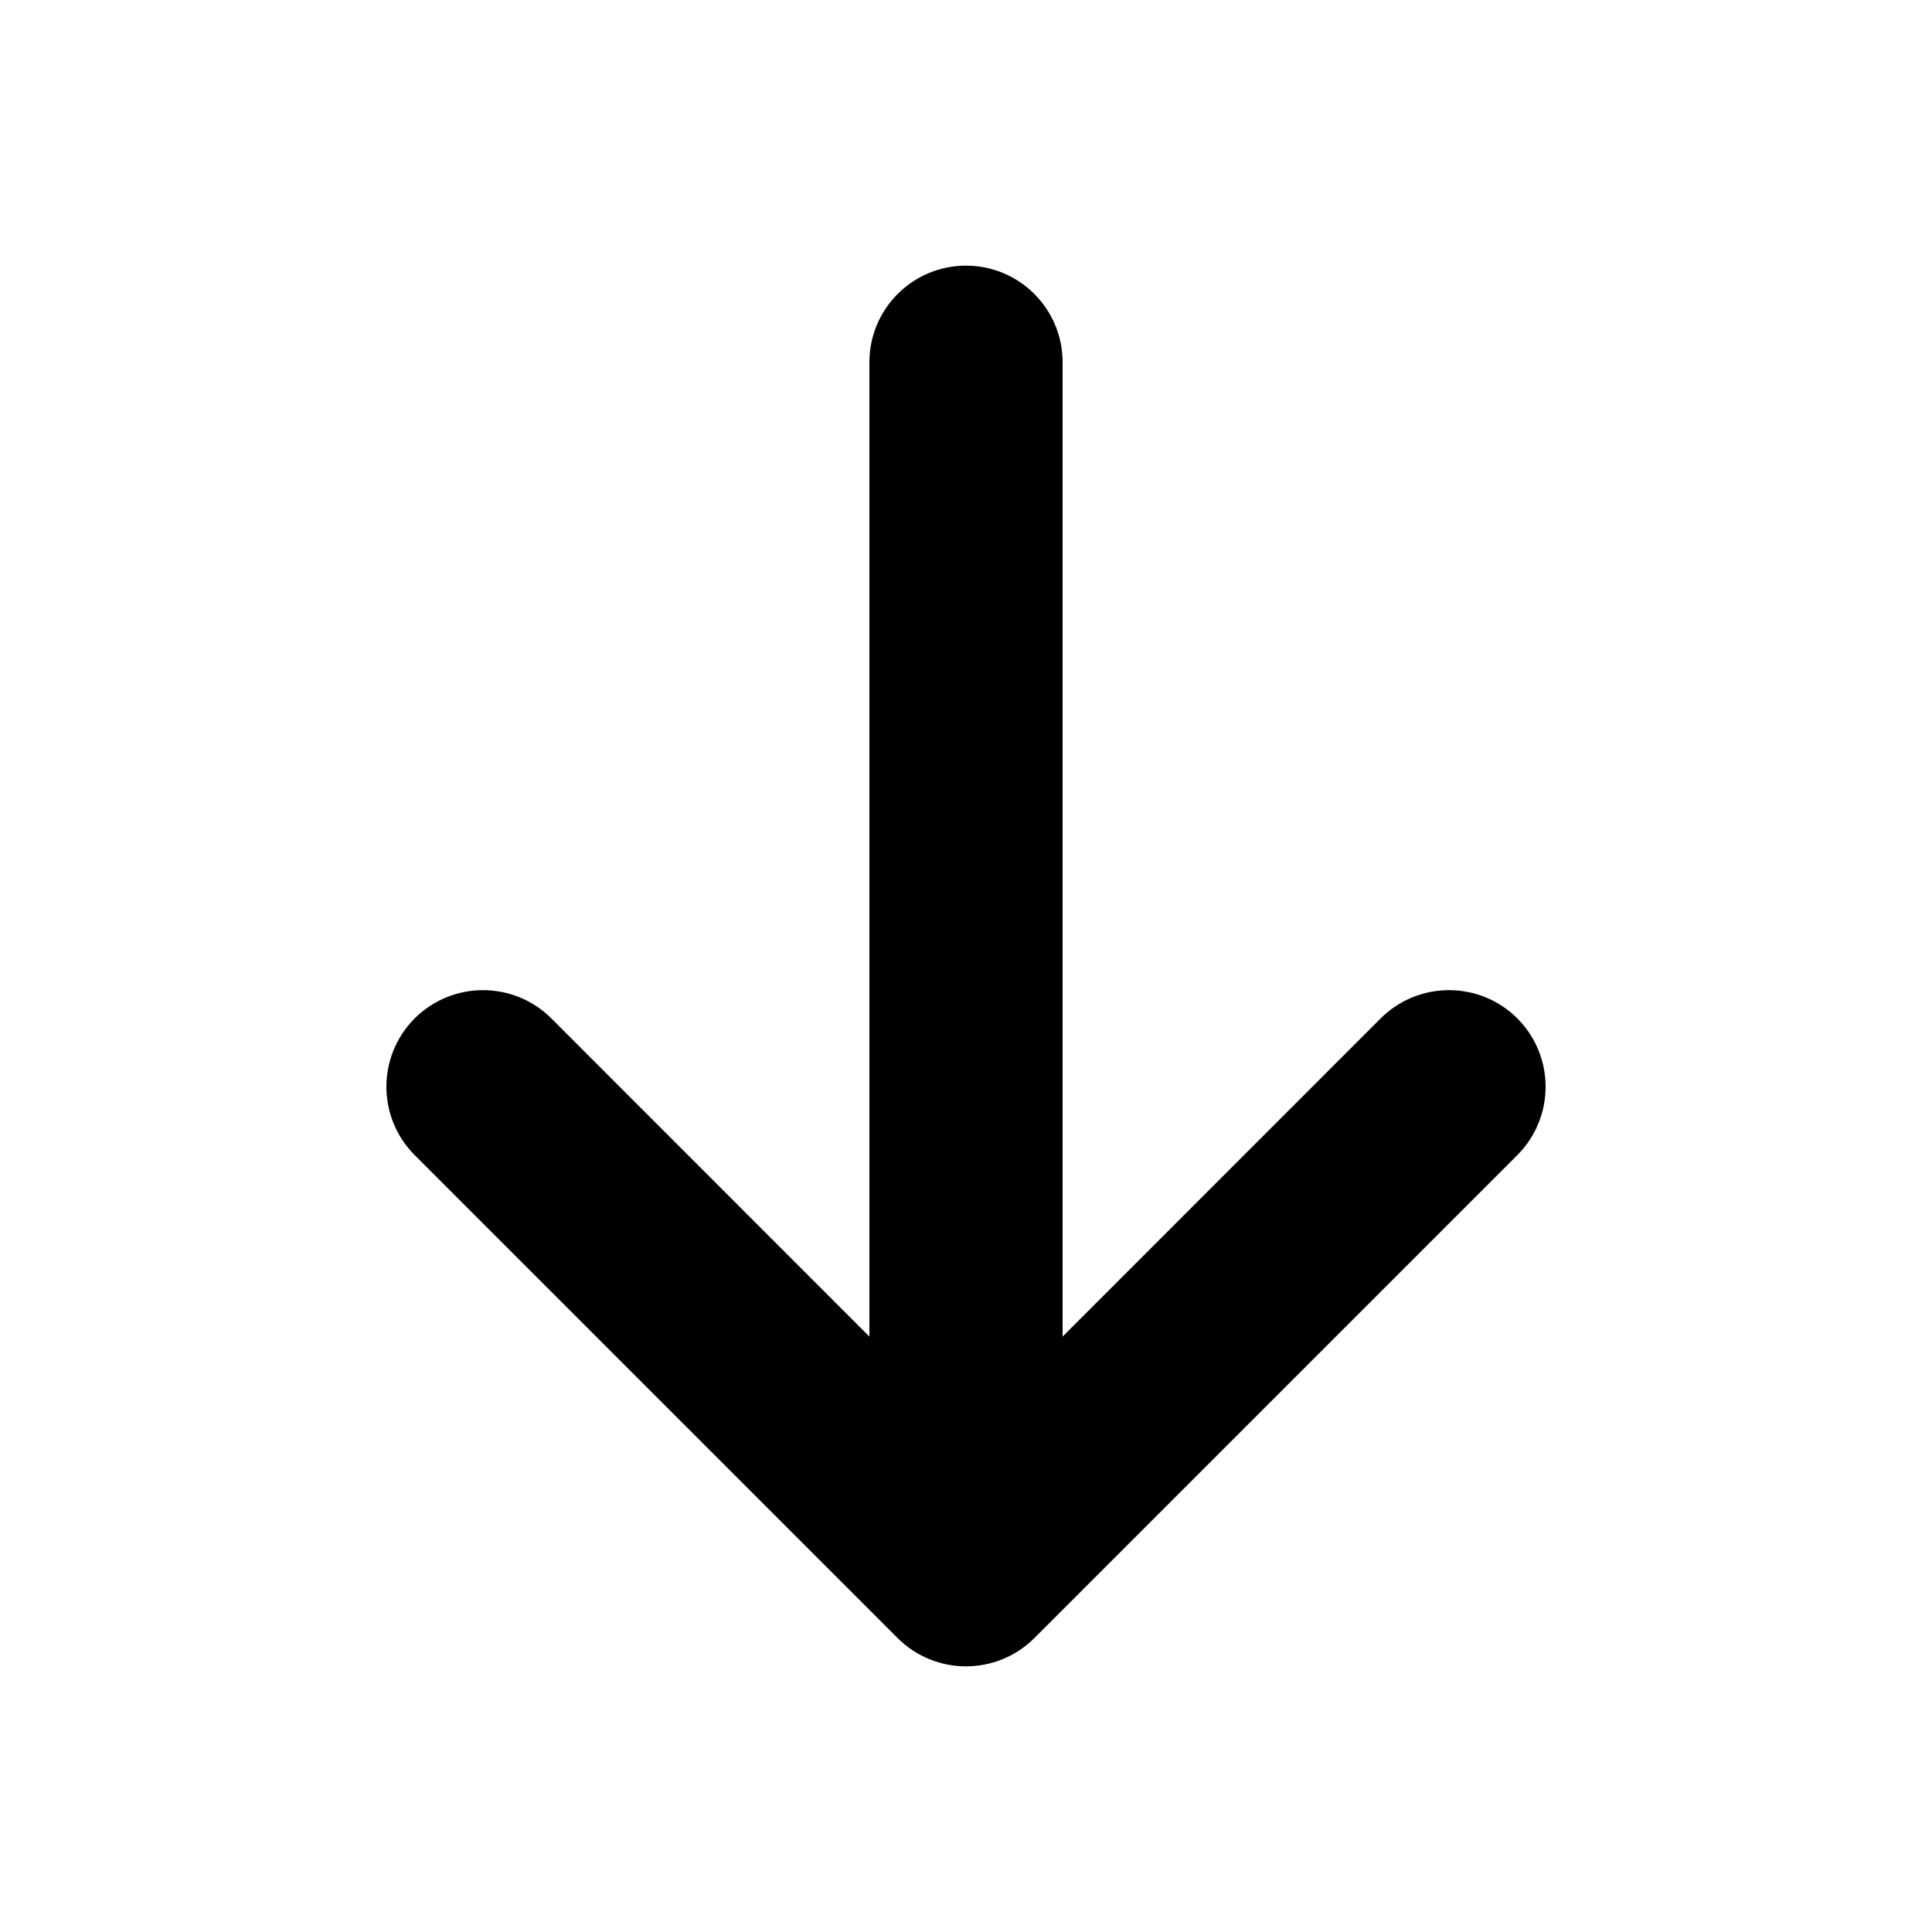
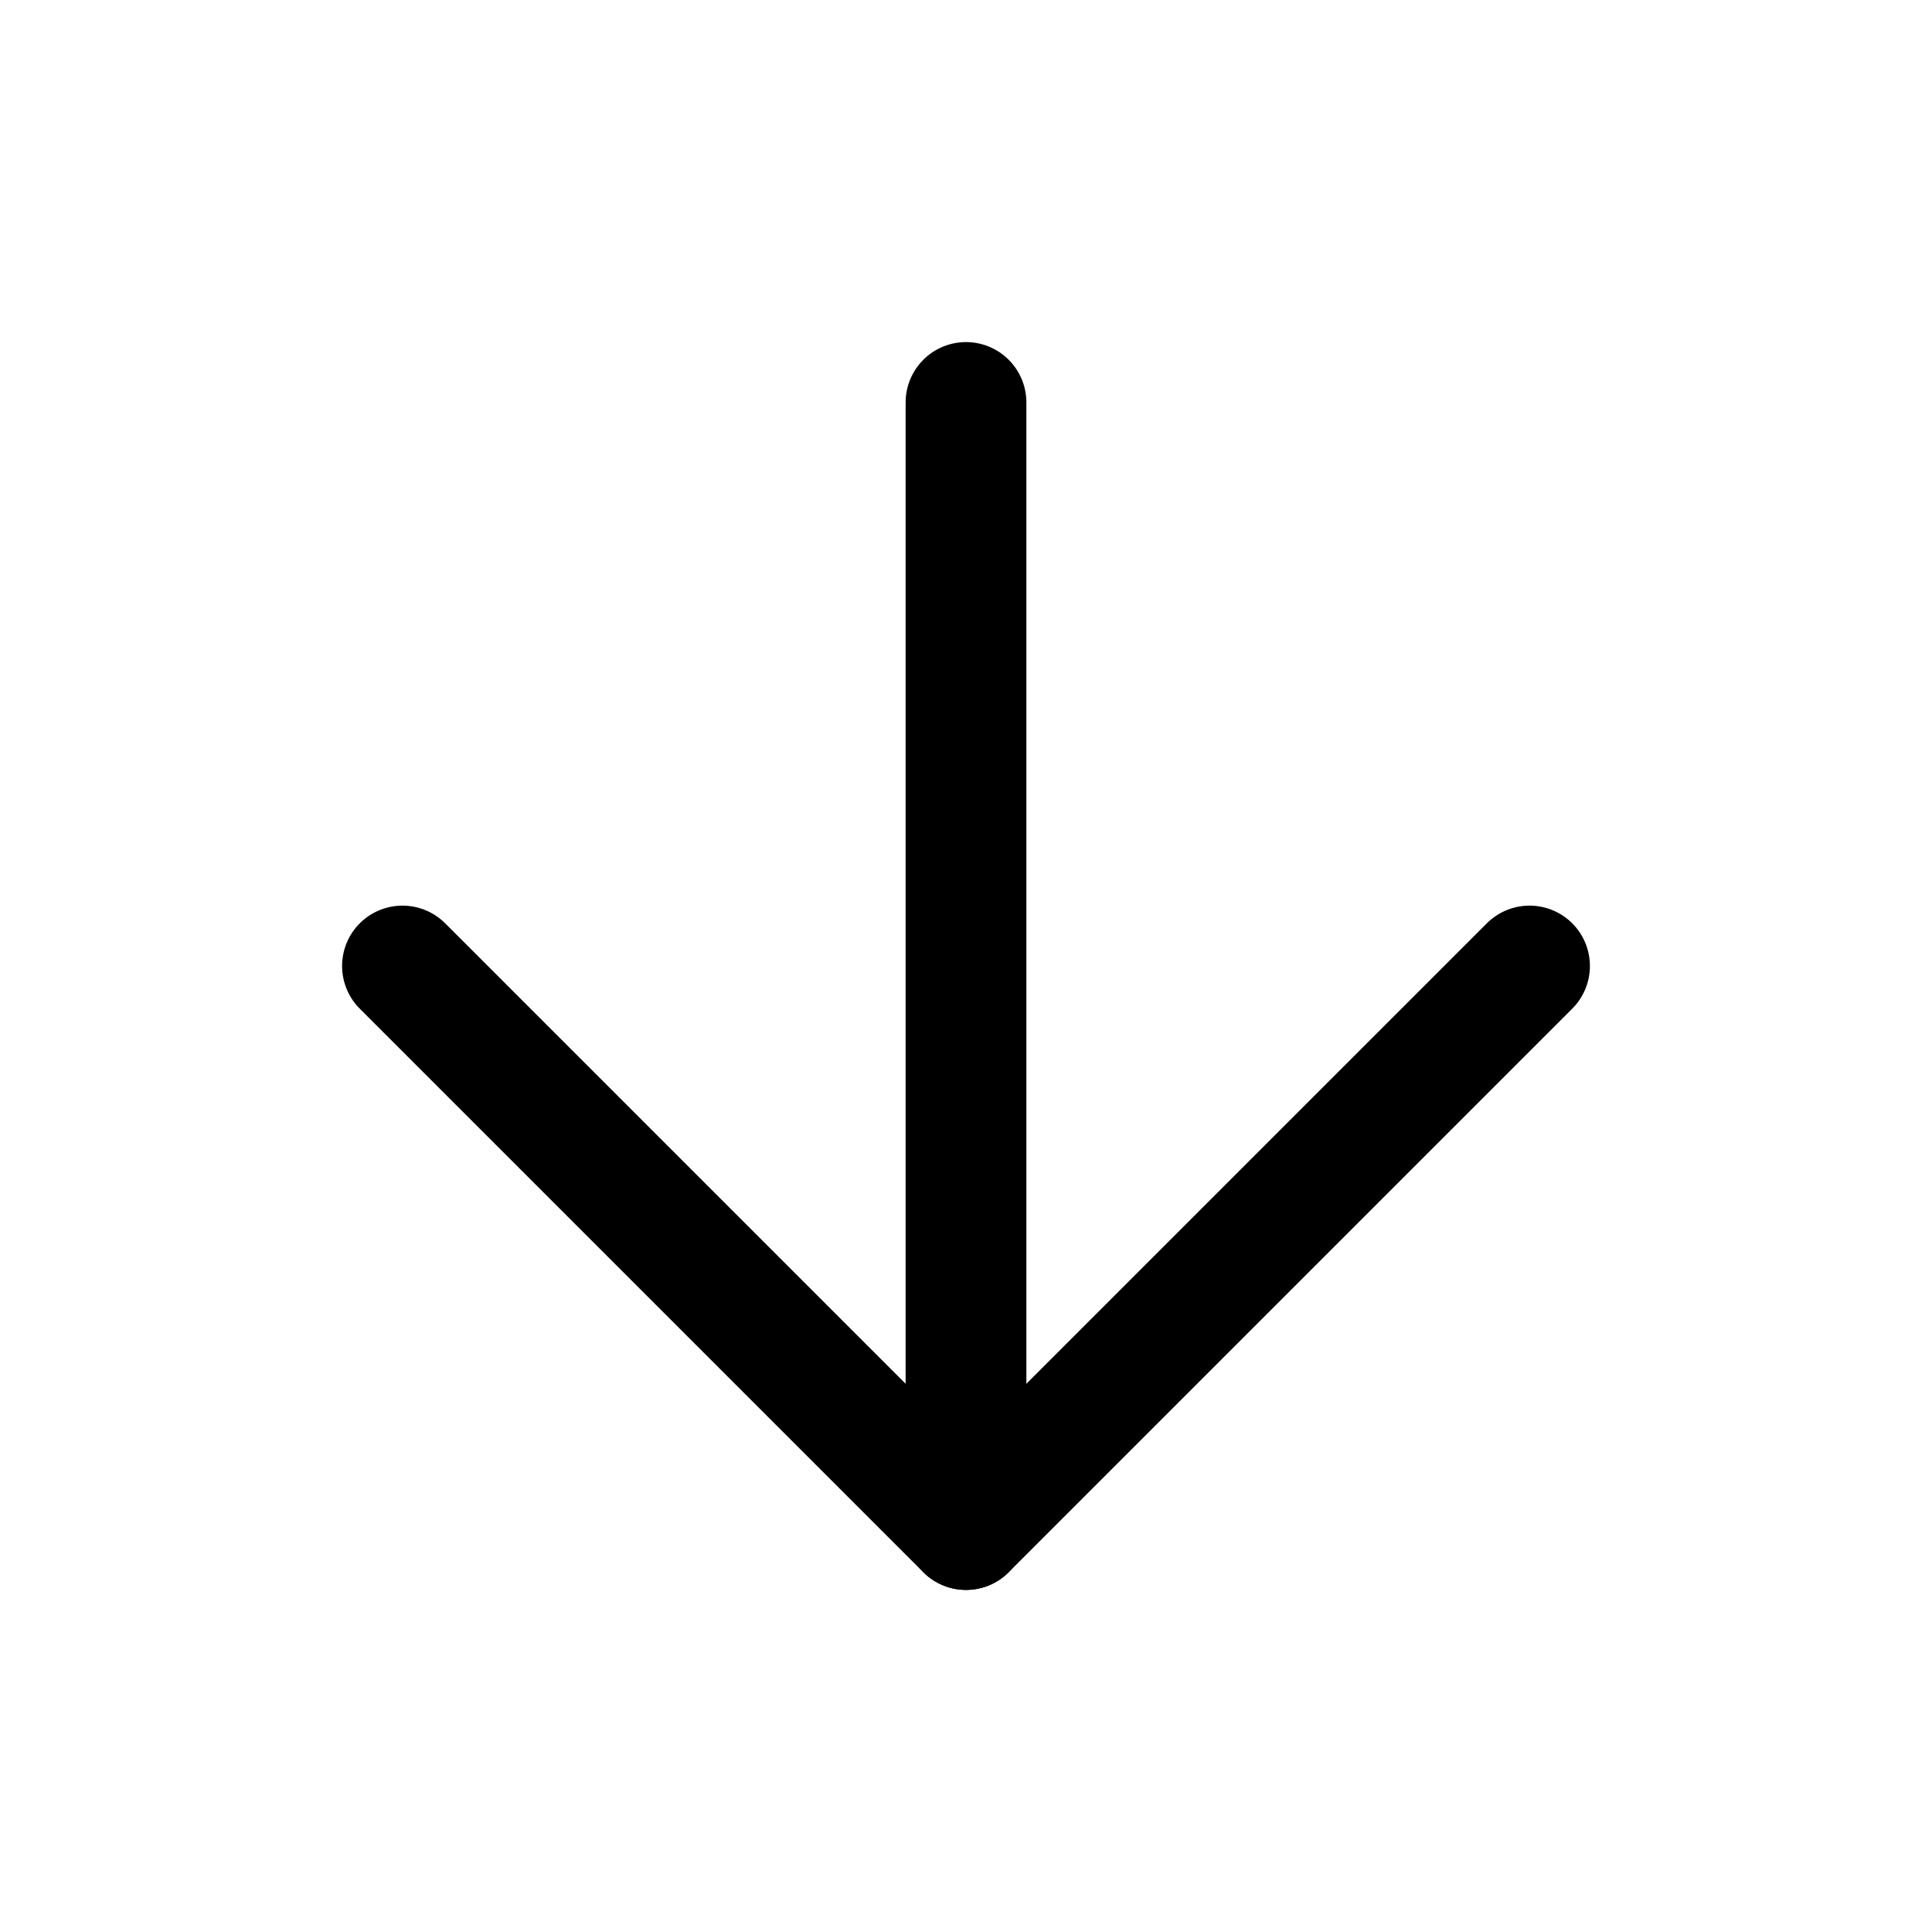
- <svg xmlns="http://www.w3.org/2000/svg" width="16" height="16" viewBox="0 0 16 16">
-   <path fill-rule="evenodd" clip-rule="evenodd" d="M3.434 8.434C3.747 8.122 4.253 8.122 4.566 8.434L7.2 11.069L7.2 3C7.2 2.558 7.558 2.2 8 2.2C8.442 2.2 8.8 2.558 8.8 3L8.8 11.069L11.434 8.434C11.747 8.122 12.253 8.122 12.566 8.434C12.878 8.747 12.878 9.253 12.566 9.566L8.566 13.566C8.253 13.878 7.747 13.878 7.434 13.566L3.434 9.566C3.122 9.253 3.122 8.747 3.434 8.434Z" />
+ <svg xmlns="http://www.w3.org/2000/svg" width="16" height="16" viewBox="0 0 16 16" fill="none">
+   <path d="M8 3.333L8 12.667" stroke="currentColor" stroke-linecap="round" stroke-linejoin="round" />
+   <path d="M12.667 8L8 12.667L3.333 8" stroke="currentColor" stroke-linecap="round" stroke-linejoin="round" />
</svg>
